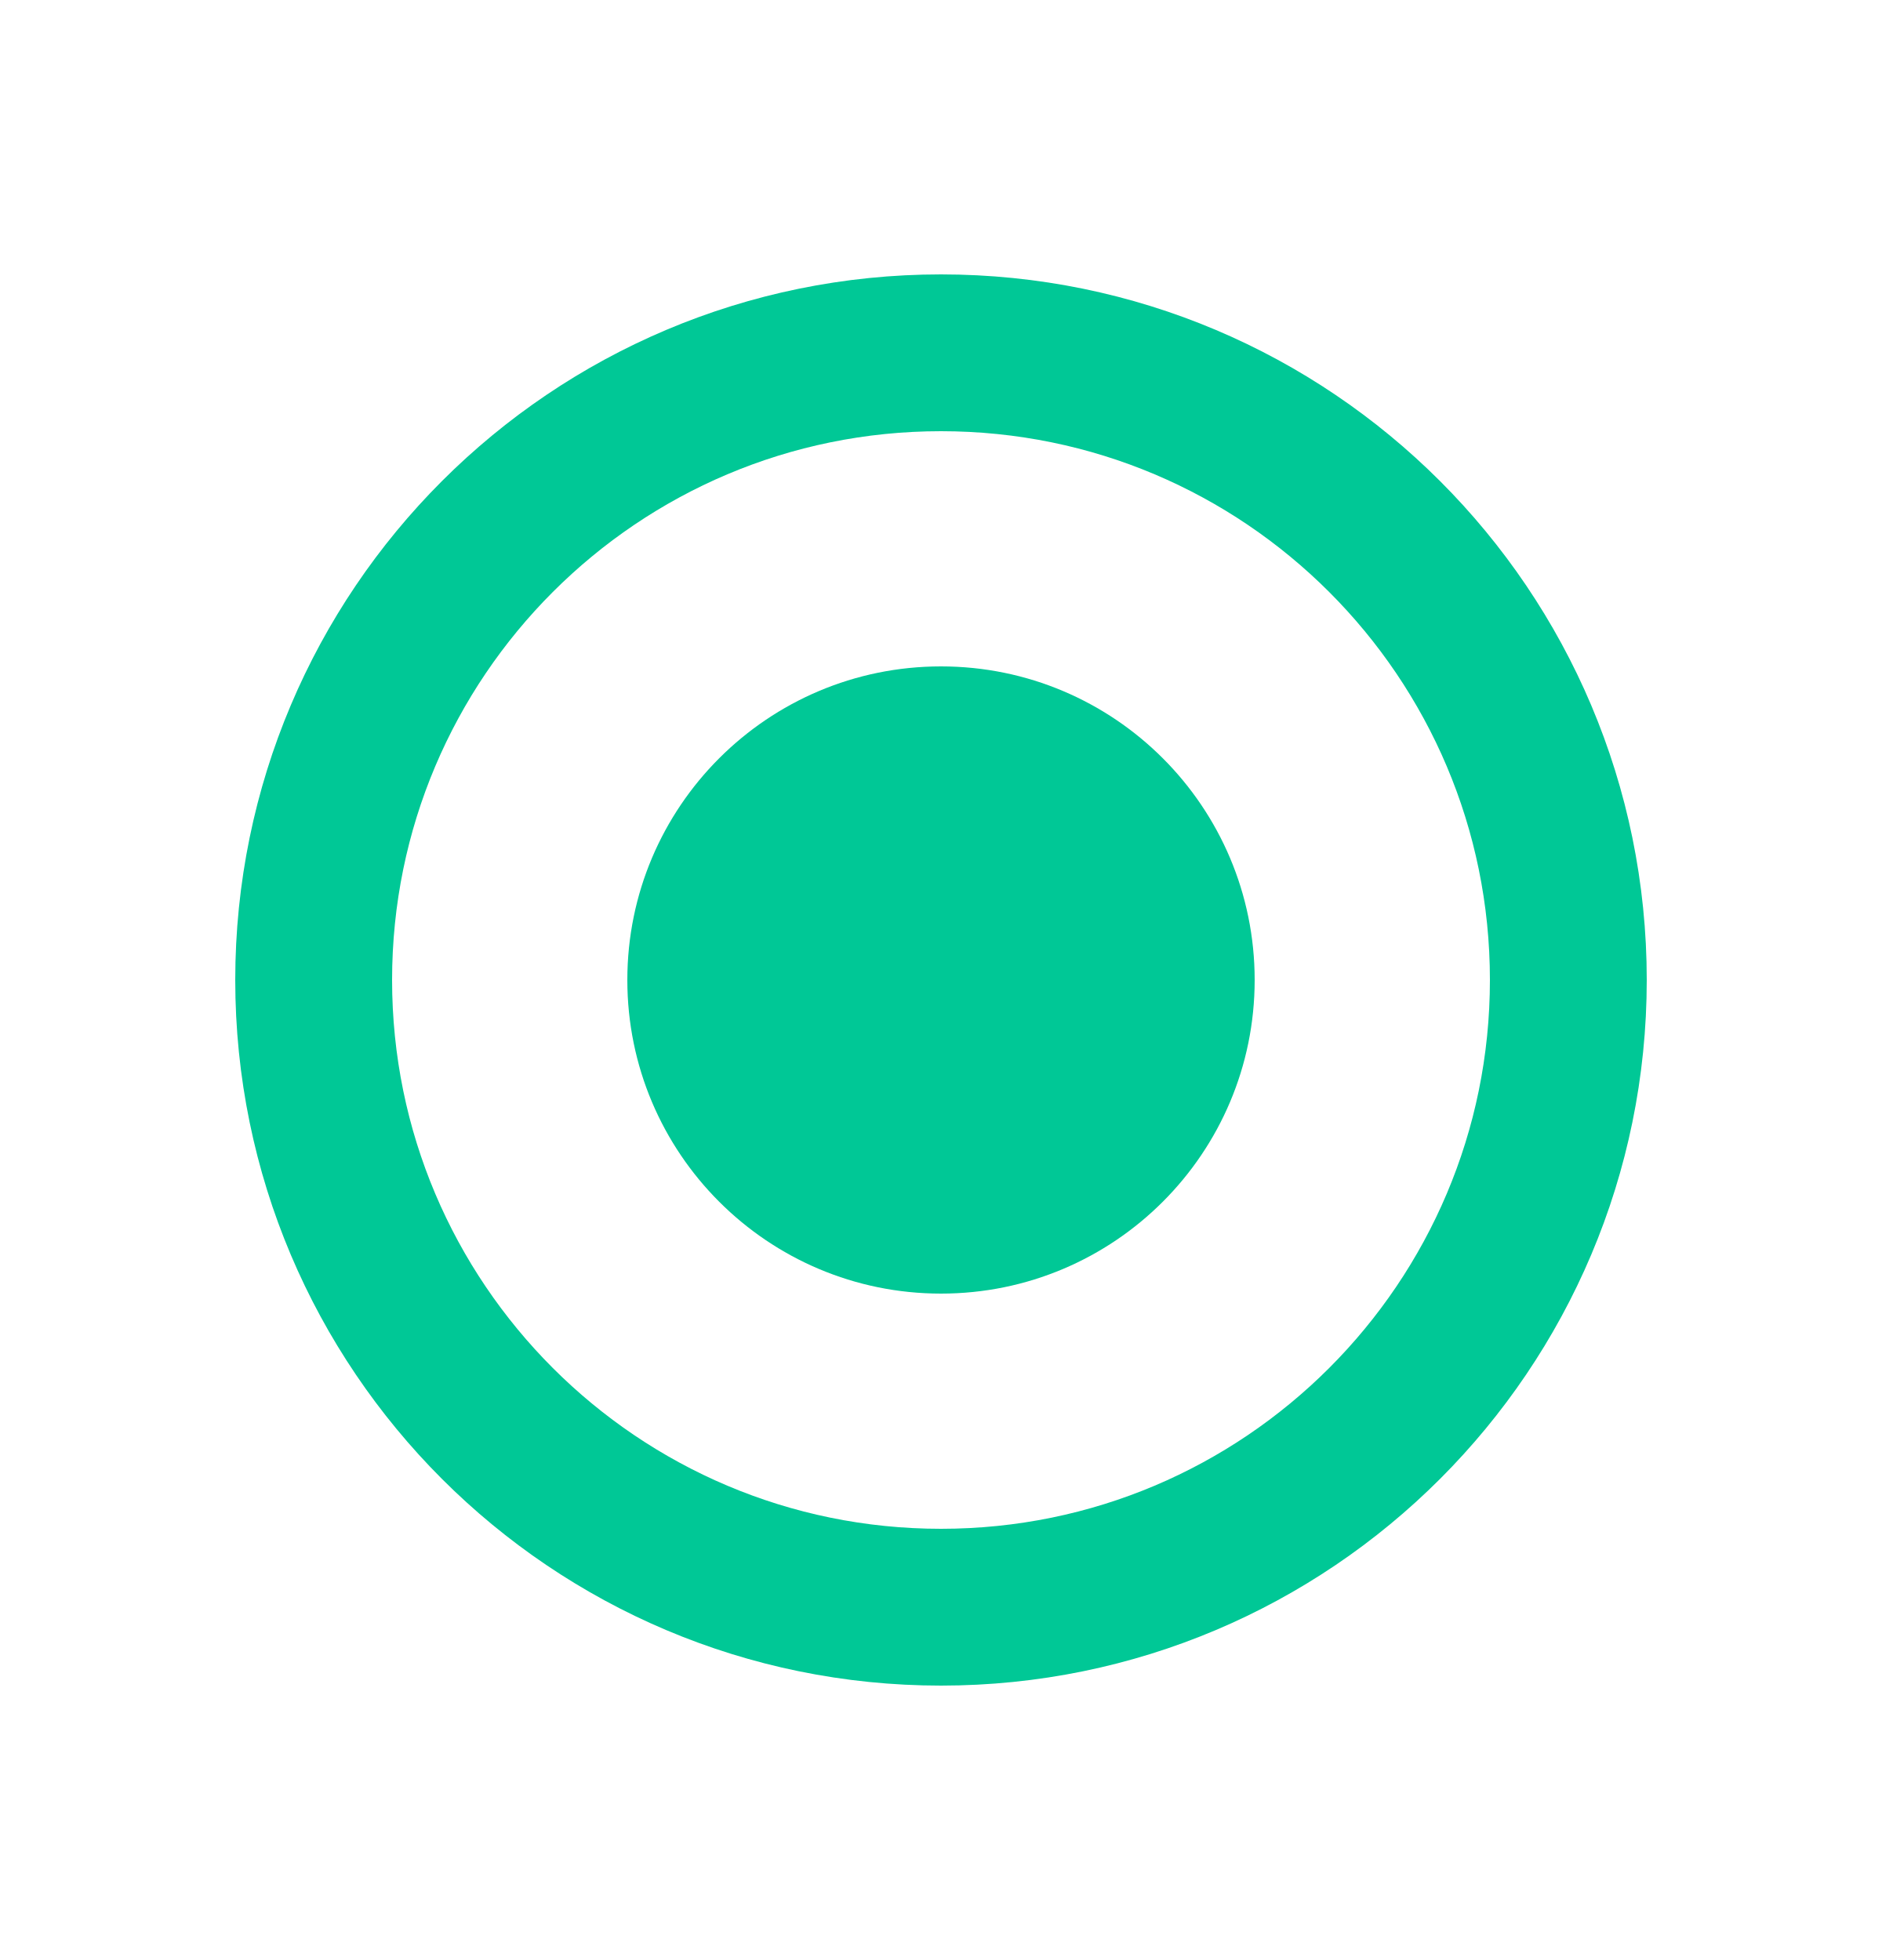
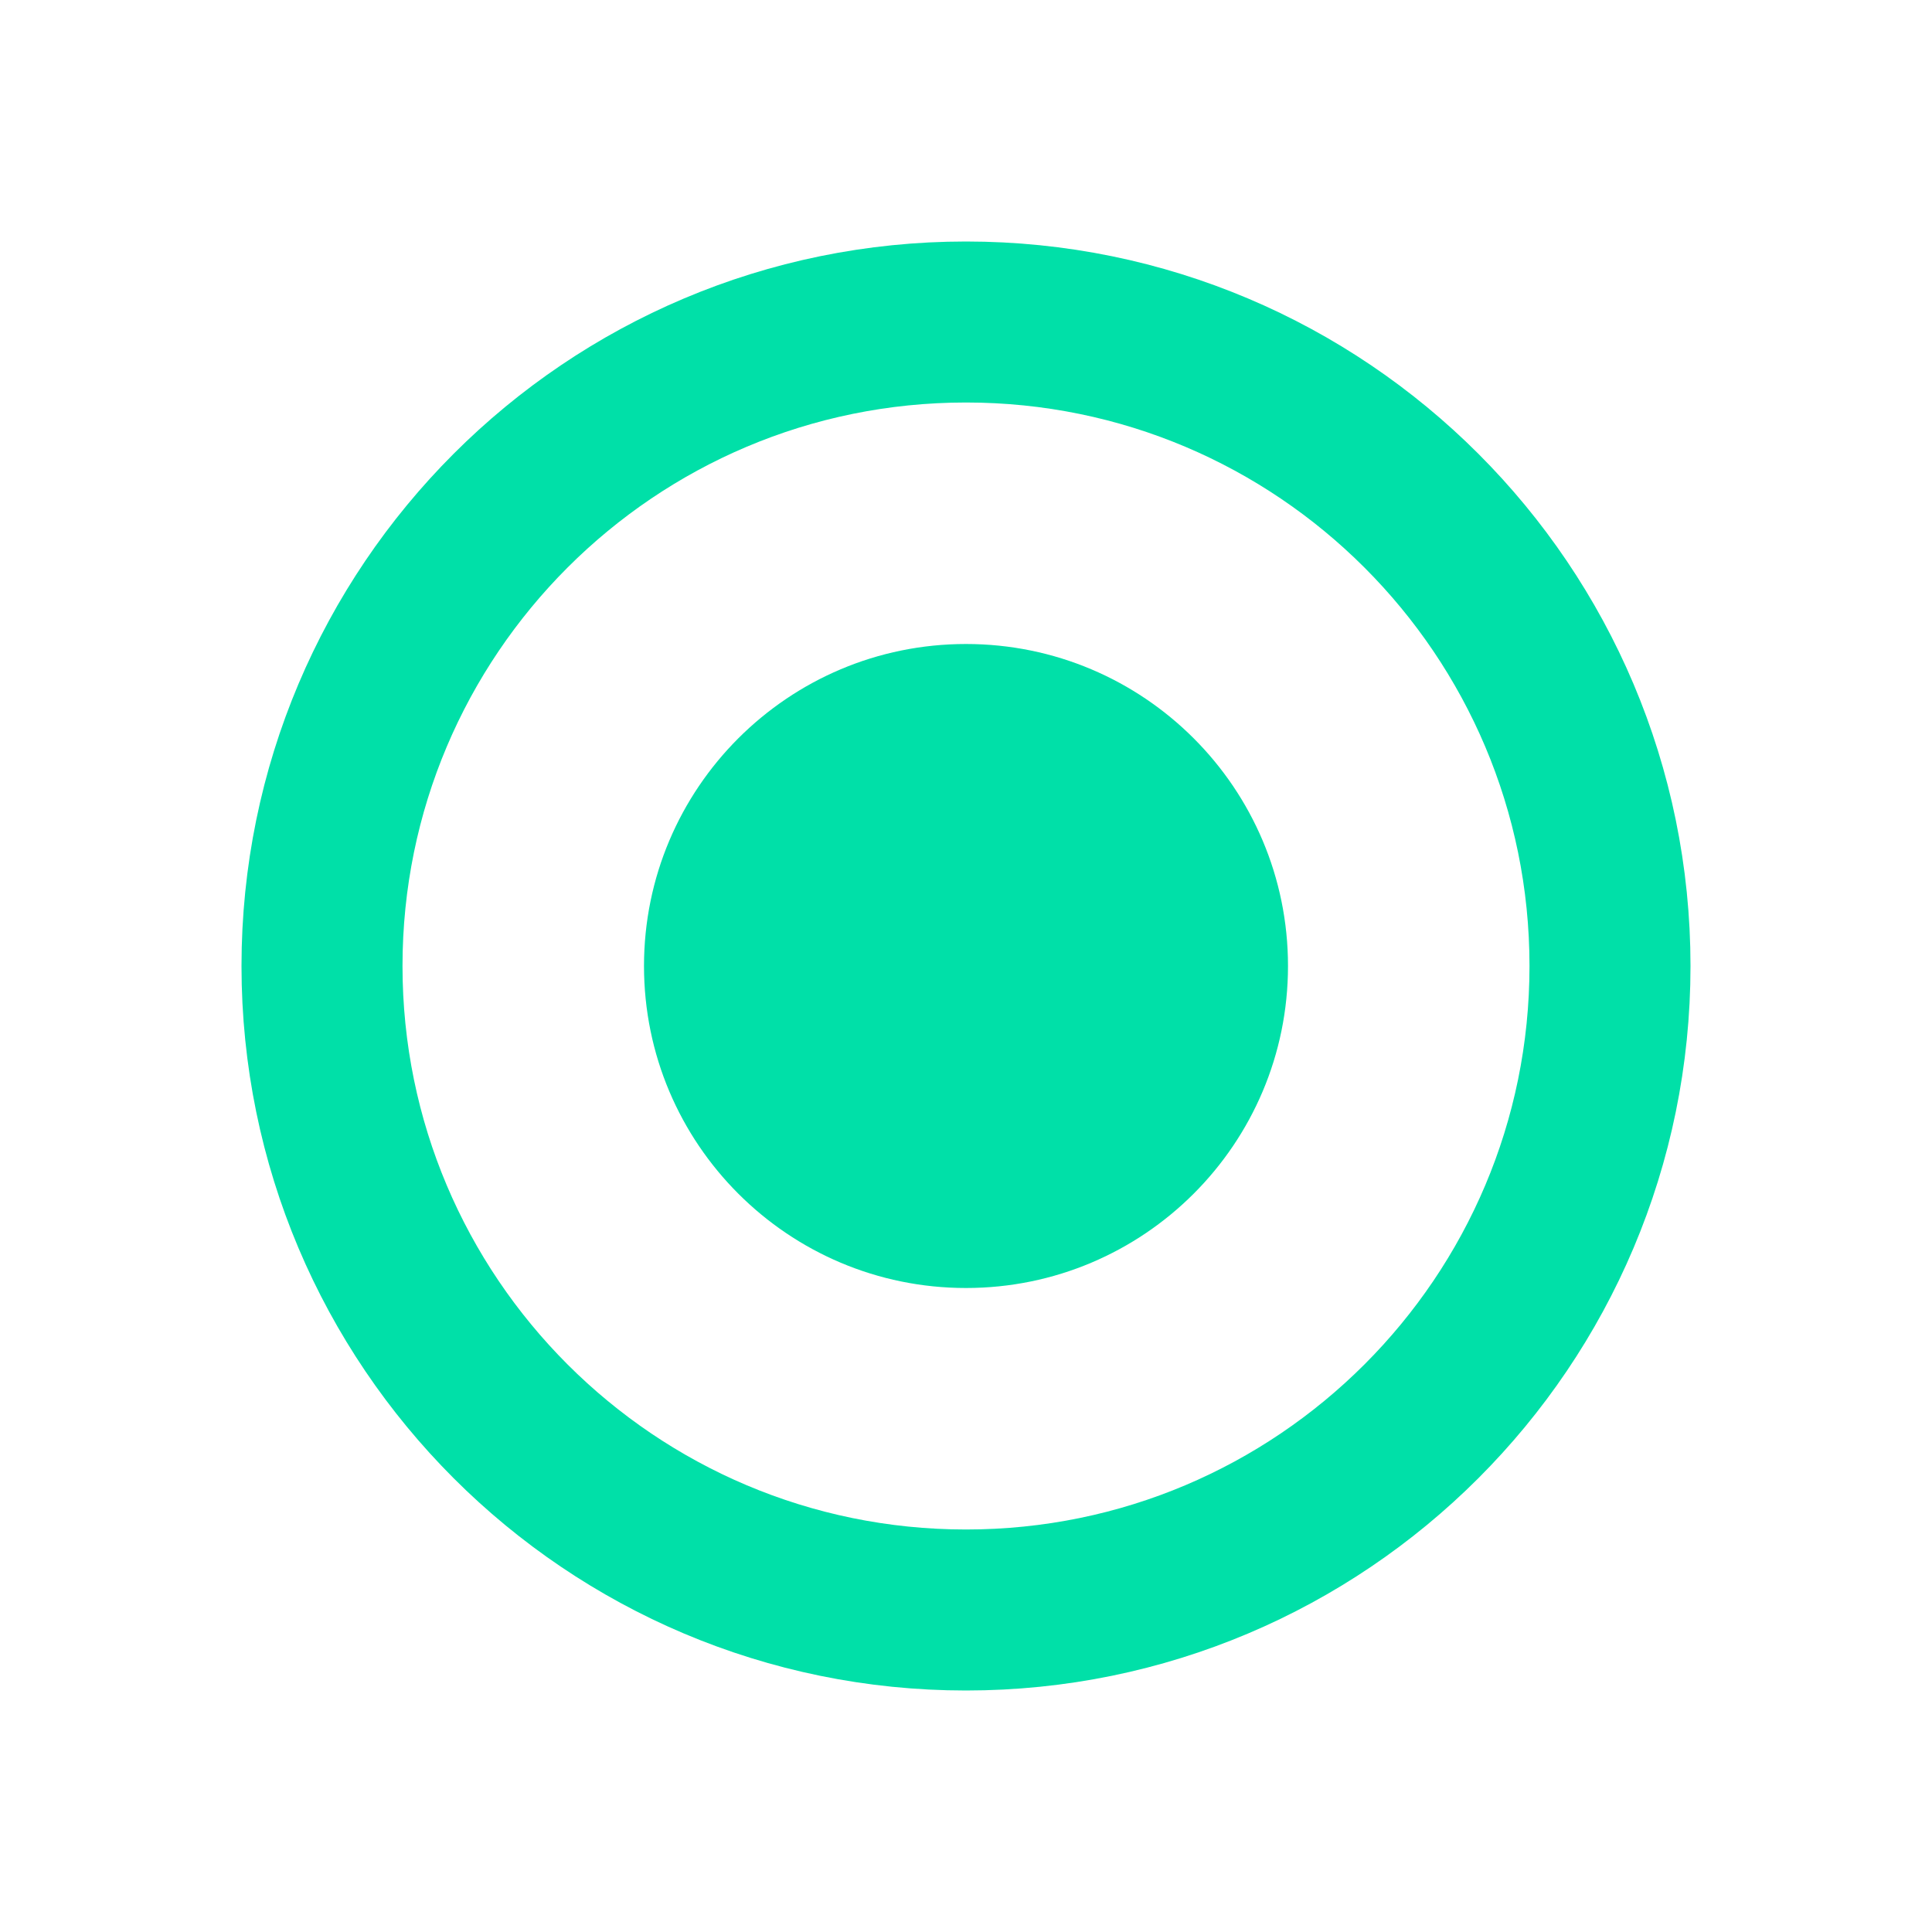
- <svg xmlns="http://www.w3.org/2000/svg" width="24" height="25" viewBox="0 0 24 25" fill="none">
-   <g id="icon-radio-unchecked">
-     <path id="Vector" d="M12 4.5C7.582 4.5 4 8.082 4 12.5C4 16.918 7.582 20.5 12 20.5C16.418 20.5 20 16.918 20 12.5C20 8.082 16.418 4.5 12 4.5Z" stroke="#00C896" stroke-width="2" stroke-linecap="round" stroke-linejoin="round" />
-     <circle id="Ellipse 276" cx="12" cy="12.5" r="4" fill="#00C896" />
-   </g>
+ <svg xmlns="http://www.w3.org/2000/svg" width="24" height="24" viewBox="0 0 24 24" fill="none">
+   <path d="M12 4C7.582 4 4 7.582 4 12C4 16.418 7.582 20 12 20C16.418 20 20 16.418 20 12C20 7.582 16.418 4 12 4Z" stroke="#00E0A8" stroke-width="2" stroke-linecap="round" stroke-linejoin="round" />
+   <circle cx="12" cy="12" r="4" fill="#00E0A8" />
</svg>
